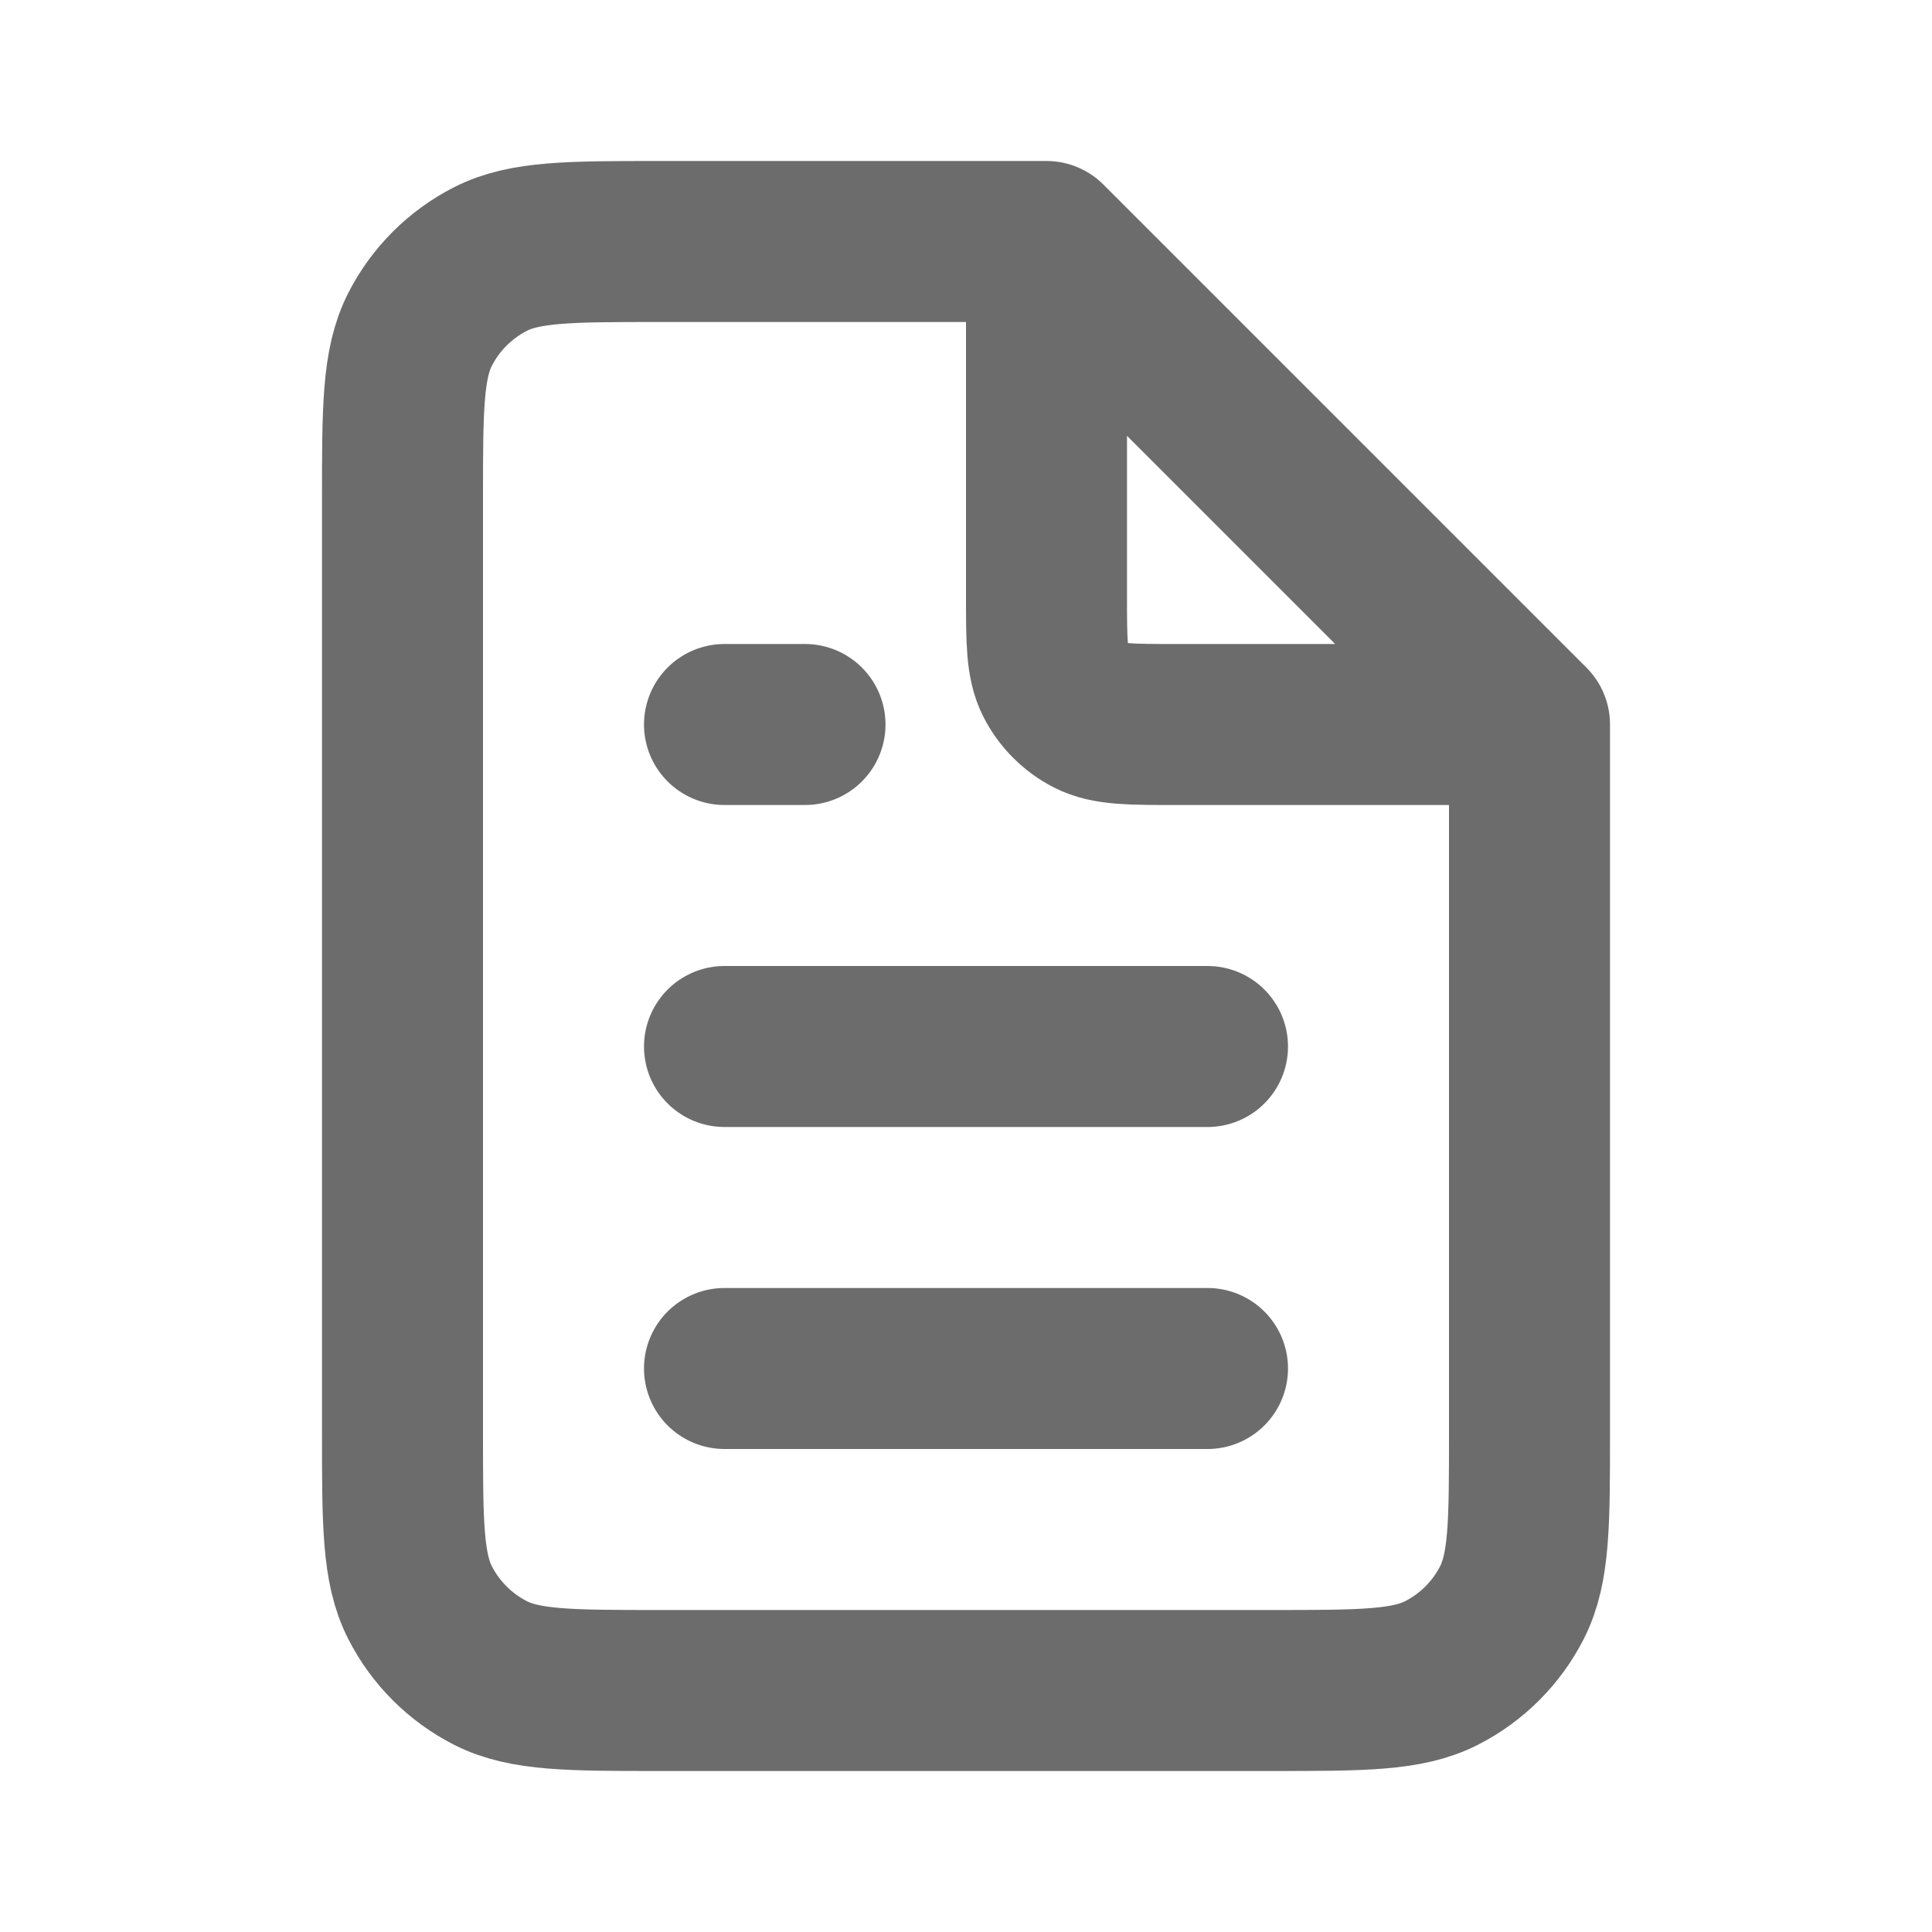
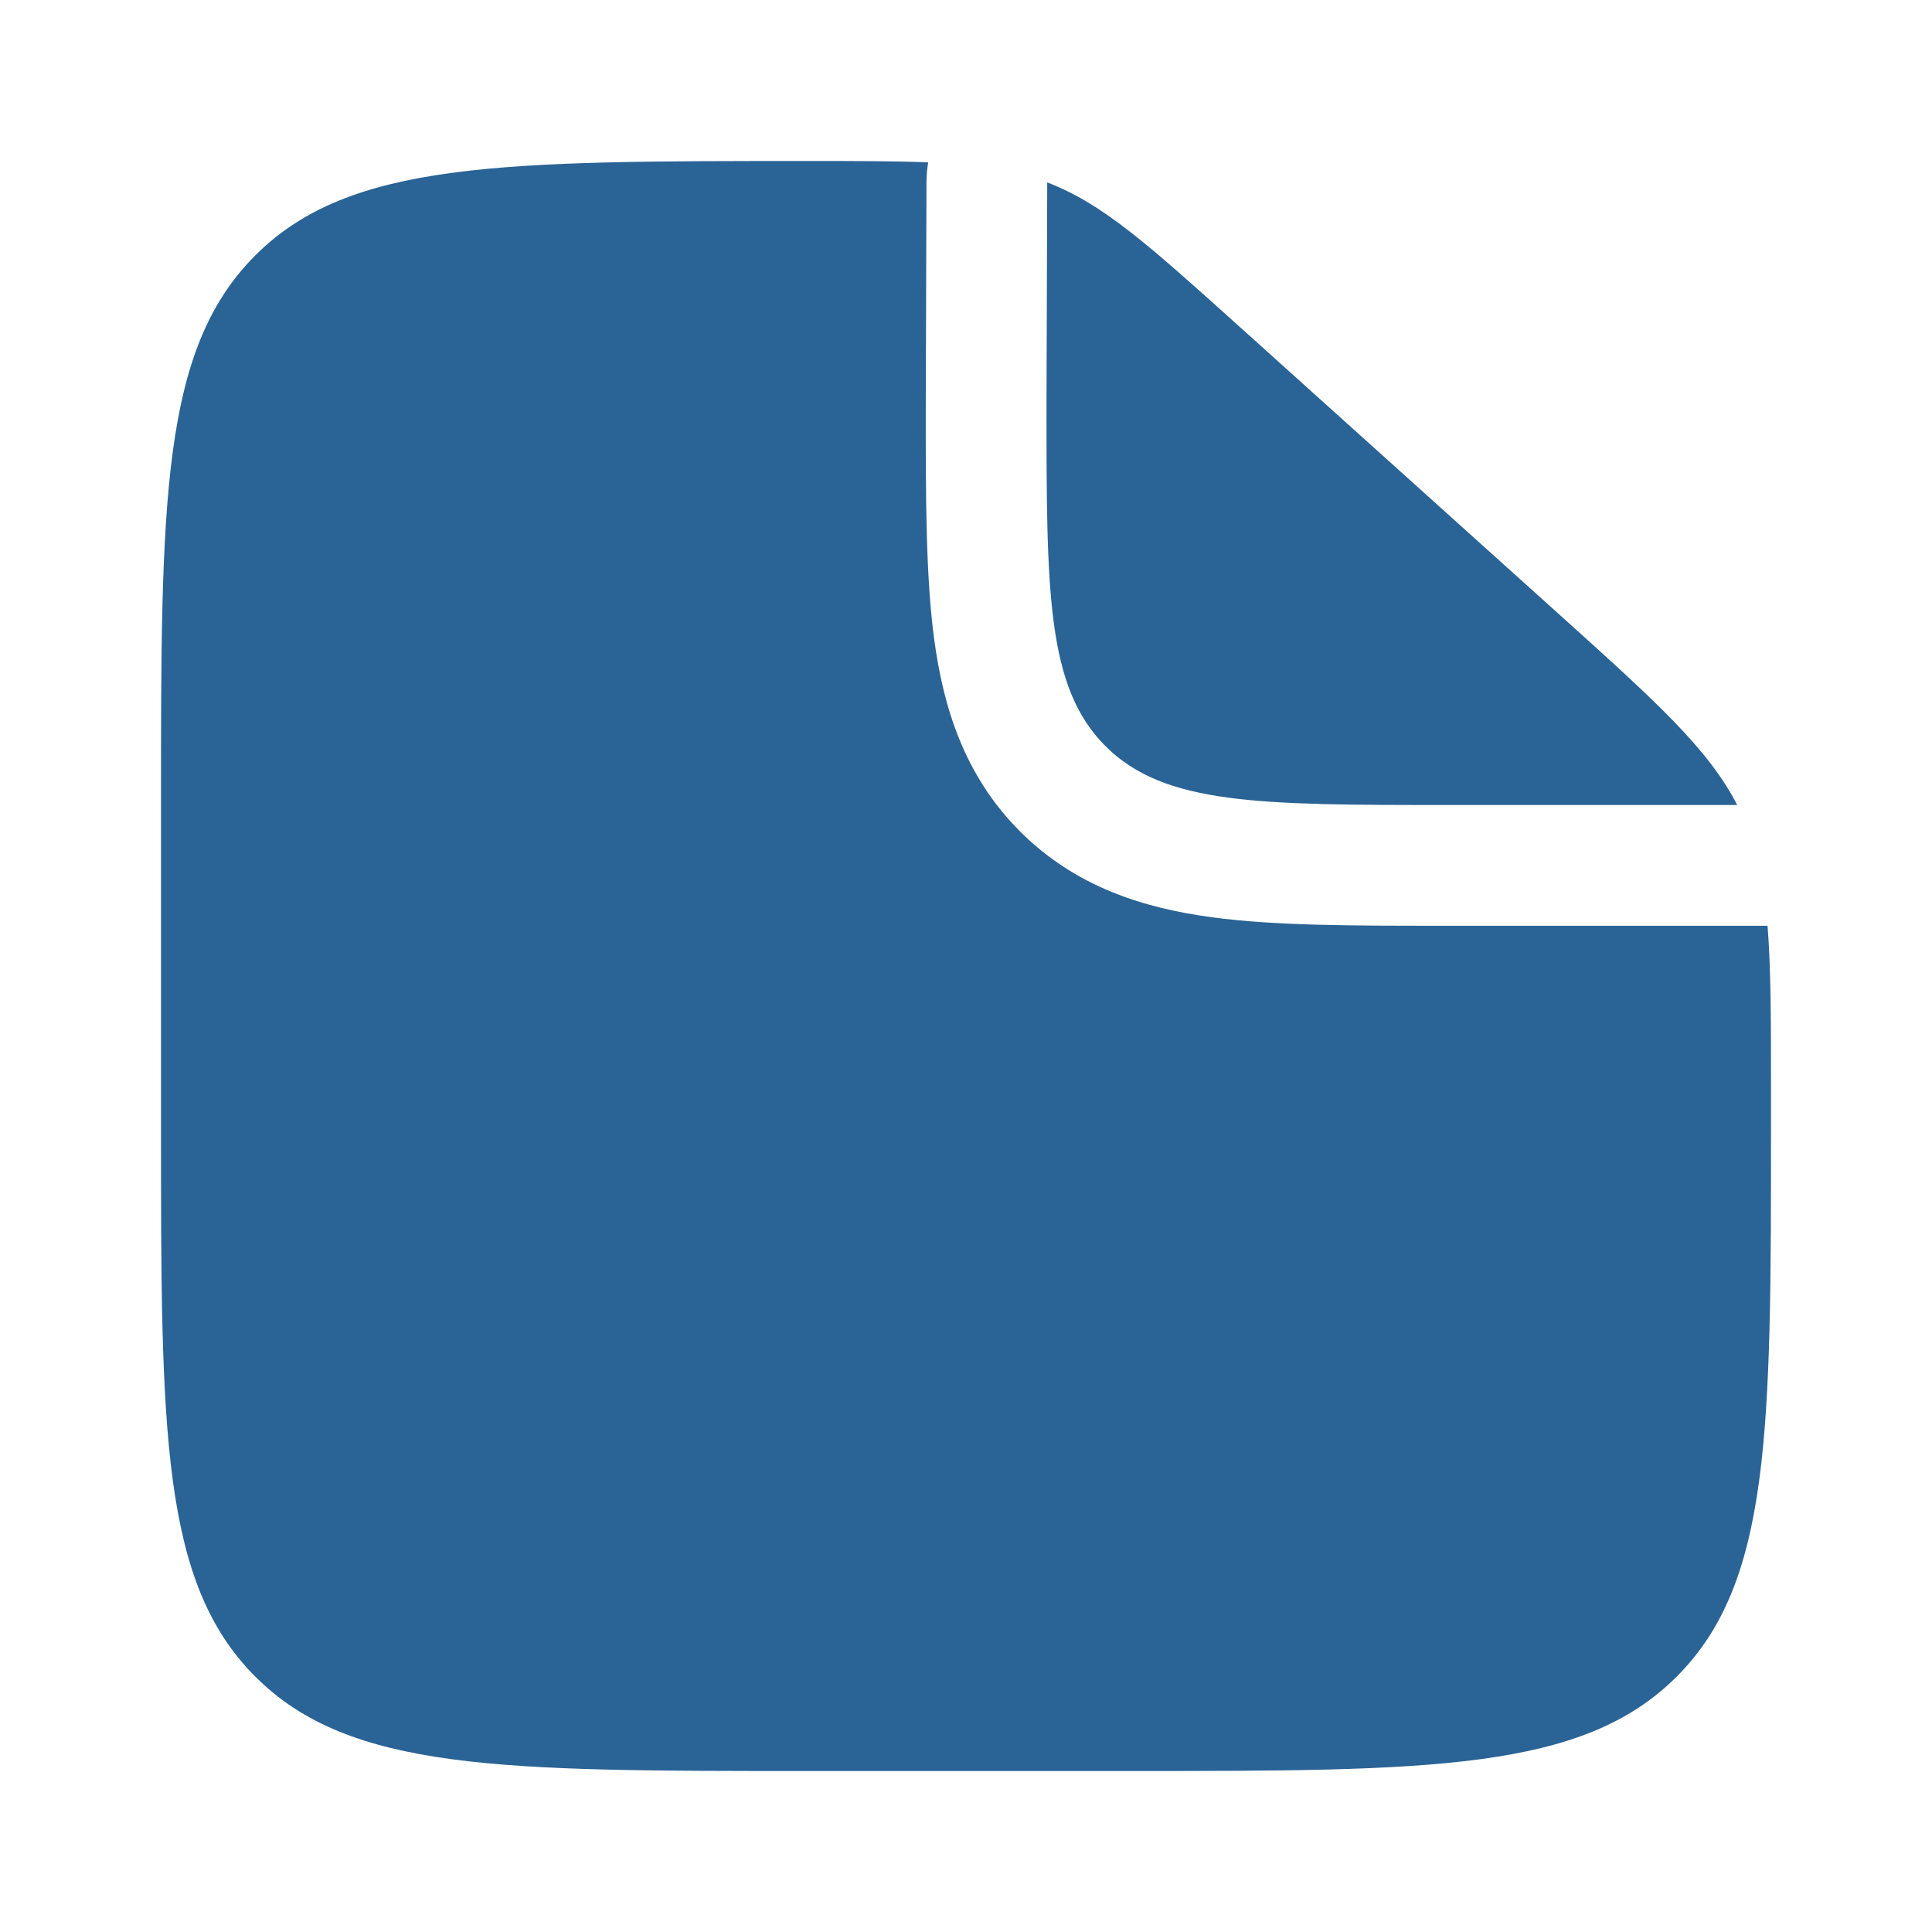
<svg xmlns="http://www.w3.org/2000/svg" width="800px" height="800px" viewBox="0 0 24 24" fill="none">
-   <path d="M9 17H15M9 13H15M9 9H10M13 3H8.2C7.08 3 6.52 3 6.092 3.218C5.716 3.41 5.41 3.716 5.218 4.092C5 4.52 5 5.08 5 6.2V17.8C5 18.92 5 19.48 5.218 19.908C5.41 20.284 5.716 20.59 6.092 20.782C6.52 21 7.08 21 8.2 21H15.8C16.92 21 17.48 21 17.908 20.782C18.284 20.59 18.59 20.284 18.782 19.908C19 19.48 19 18.92 19 17.8V9M13 3L19 9M13 3V7.4C13 7.96 13 8.24 13.109 8.454C13.205 8.642 13.358 8.795 13.546 8.891C13.76 9 14.04 9 14.6 9H19" stroke="#6c6c6c" stroke-width="2" stroke-linecap="round" stroke-linejoin="round" />
+   <path fill-rule="evenodd" clip-rule="evenodd" d="M14 22H10C6.229 22 4.343 22 3.172 20.828C2 19.657 2 17.771 2 14V10C2 6.229 2 4.343 3.172 3.172C4.343 2 6.239 2 10.03 2C10.636 2 11.121 2 11.53 2.017C11.517 2.097 11.509 2.178 11.509 2.261L11.5 5.095C11.5 6.192 11.5 7.162 11.605 7.943C11.719 8.79 11.98 9.637 12.672 10.329C13.363 11.02 14.21 11.281 15.057 11.395C15.838 11.5 16.808 11.5 17.905 11.5L18 11.5H21.957C22 12.034 22 12.69 22 13.563V14C22 17.771 22 19.657 20.828 20.828C19.657 22 17.771 22 14 22Z" fill="#2a6396" />
+   <path d="M19.352 7.617L15.393 4.054C14.265 3.039 13.701 2.531 13.009 2.266L13 5C13 7.357 13 8.536 13.732 9.268C14.464 10 15.643 10 18 10H21.58C21.218 9.296 20.568 8.712 19.352 7.617Z" fill="#2a6396" />
</svg>
